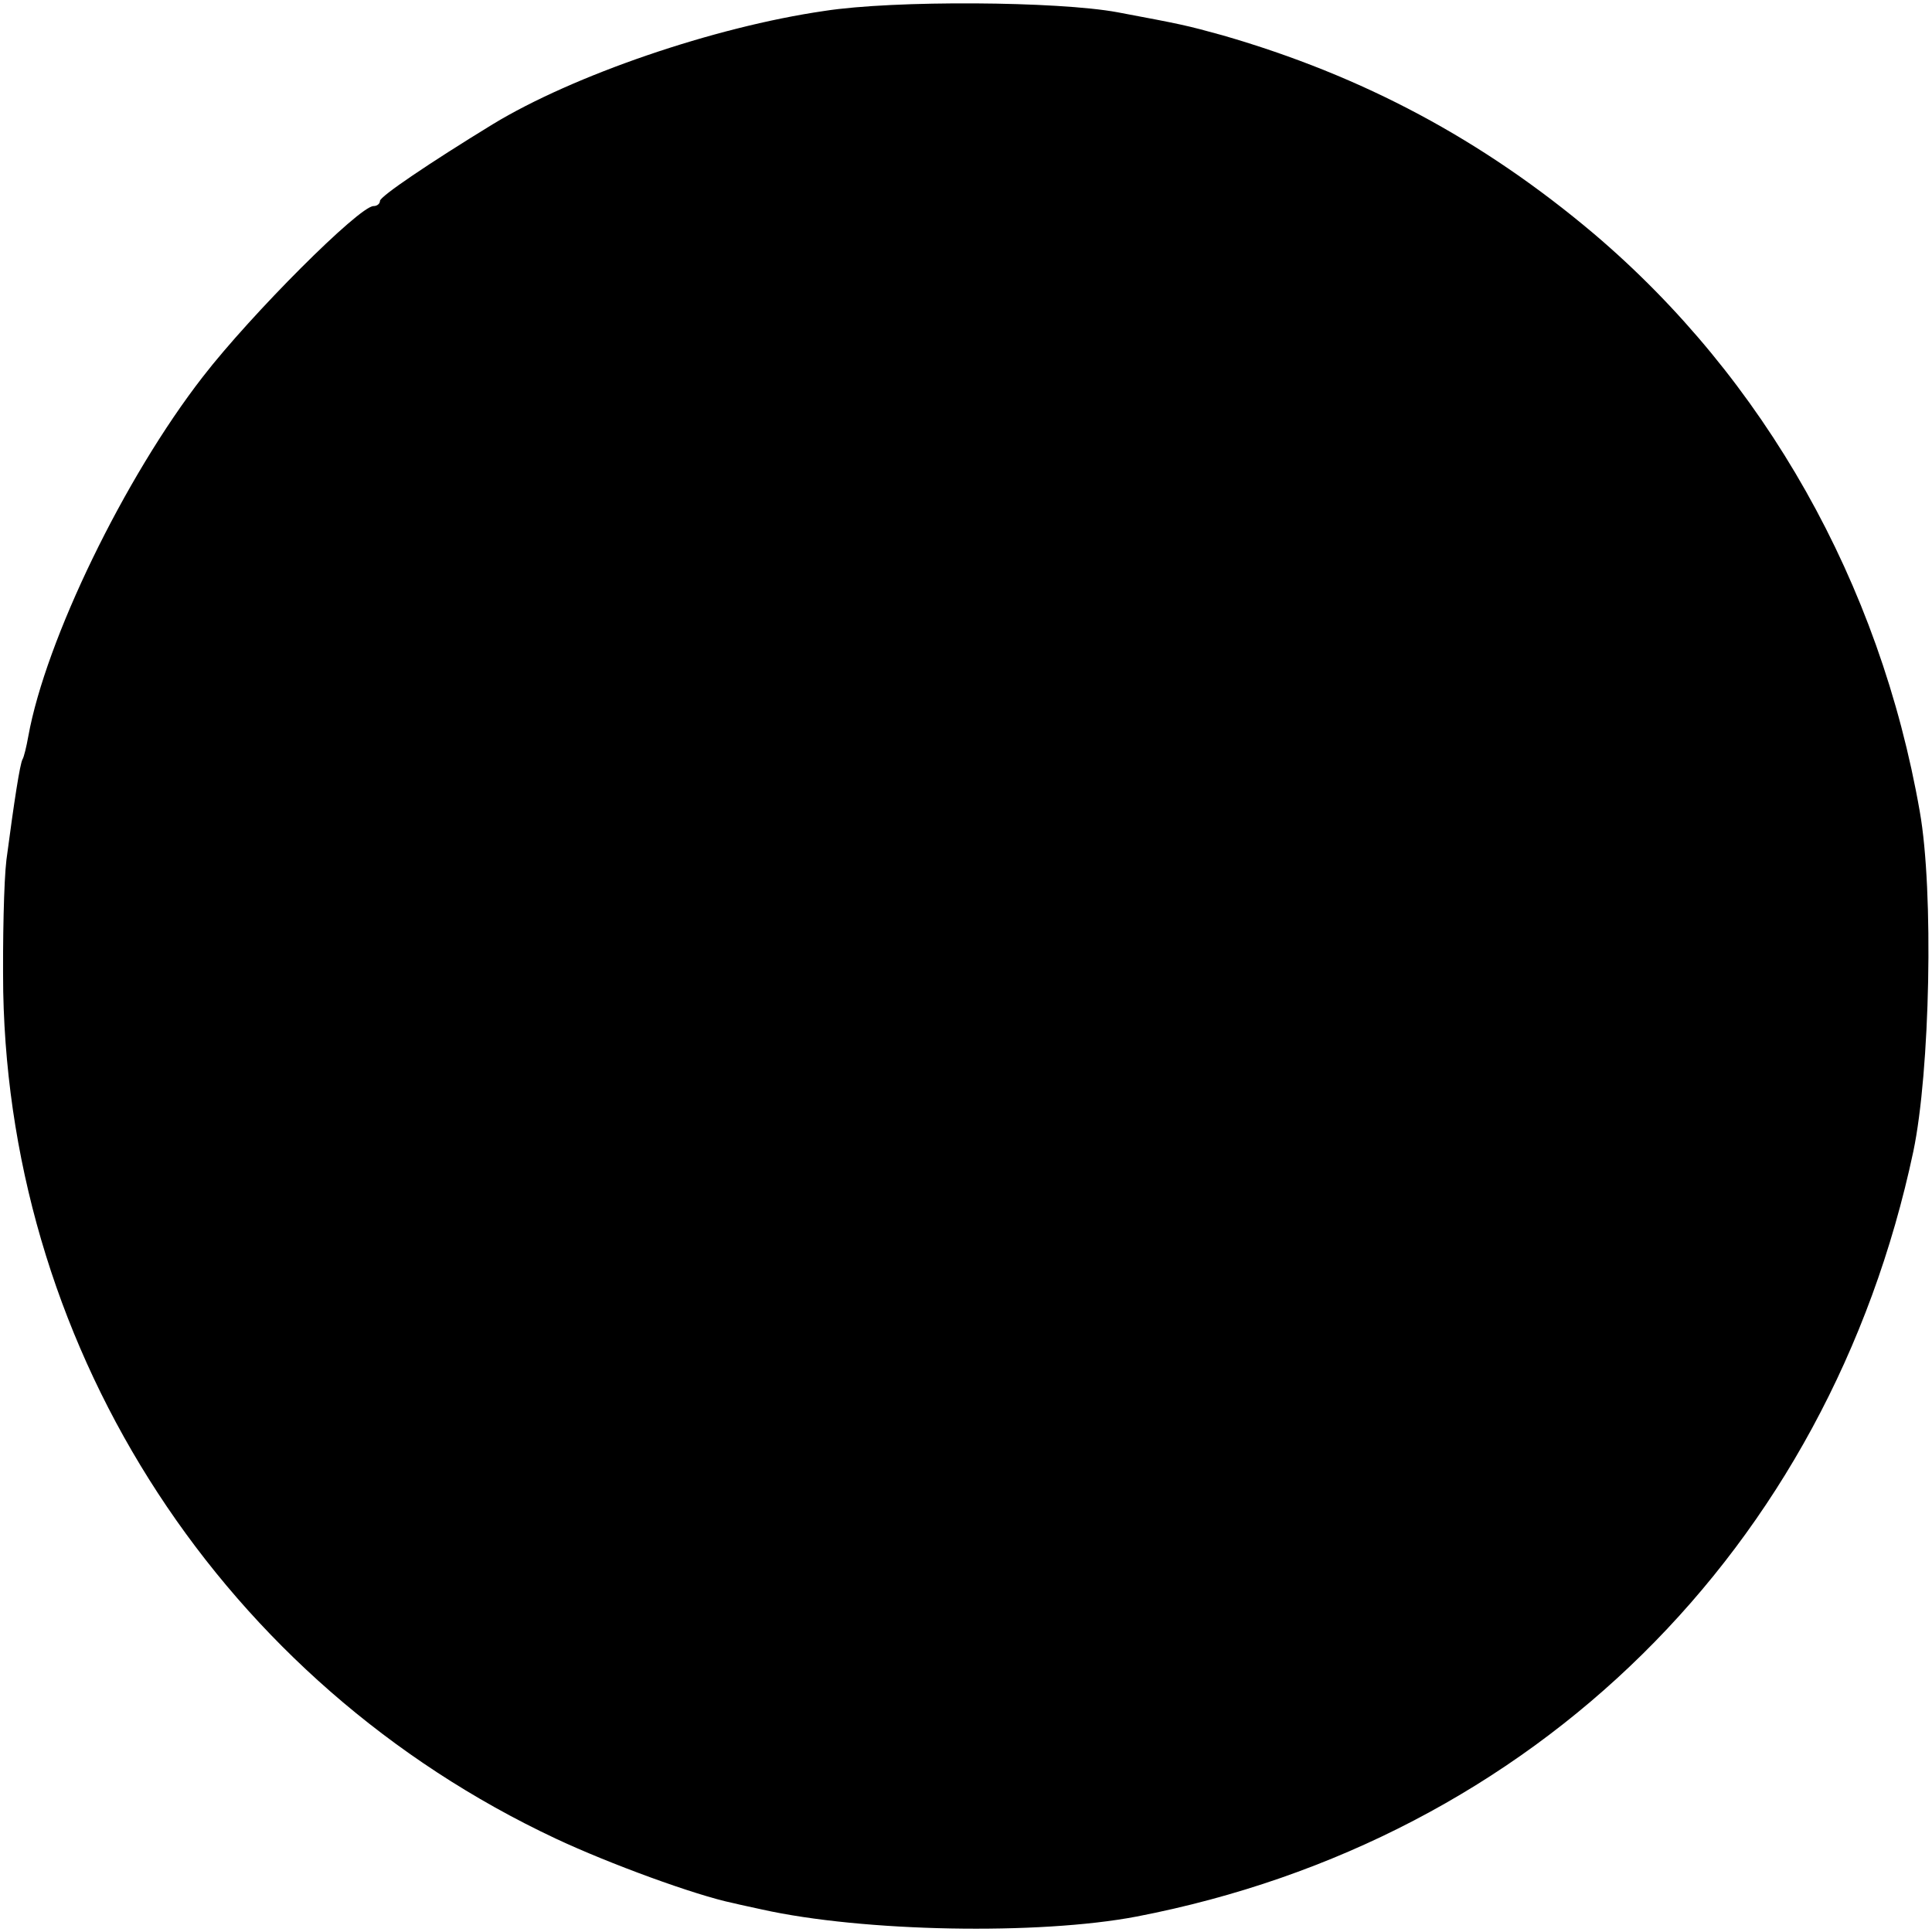
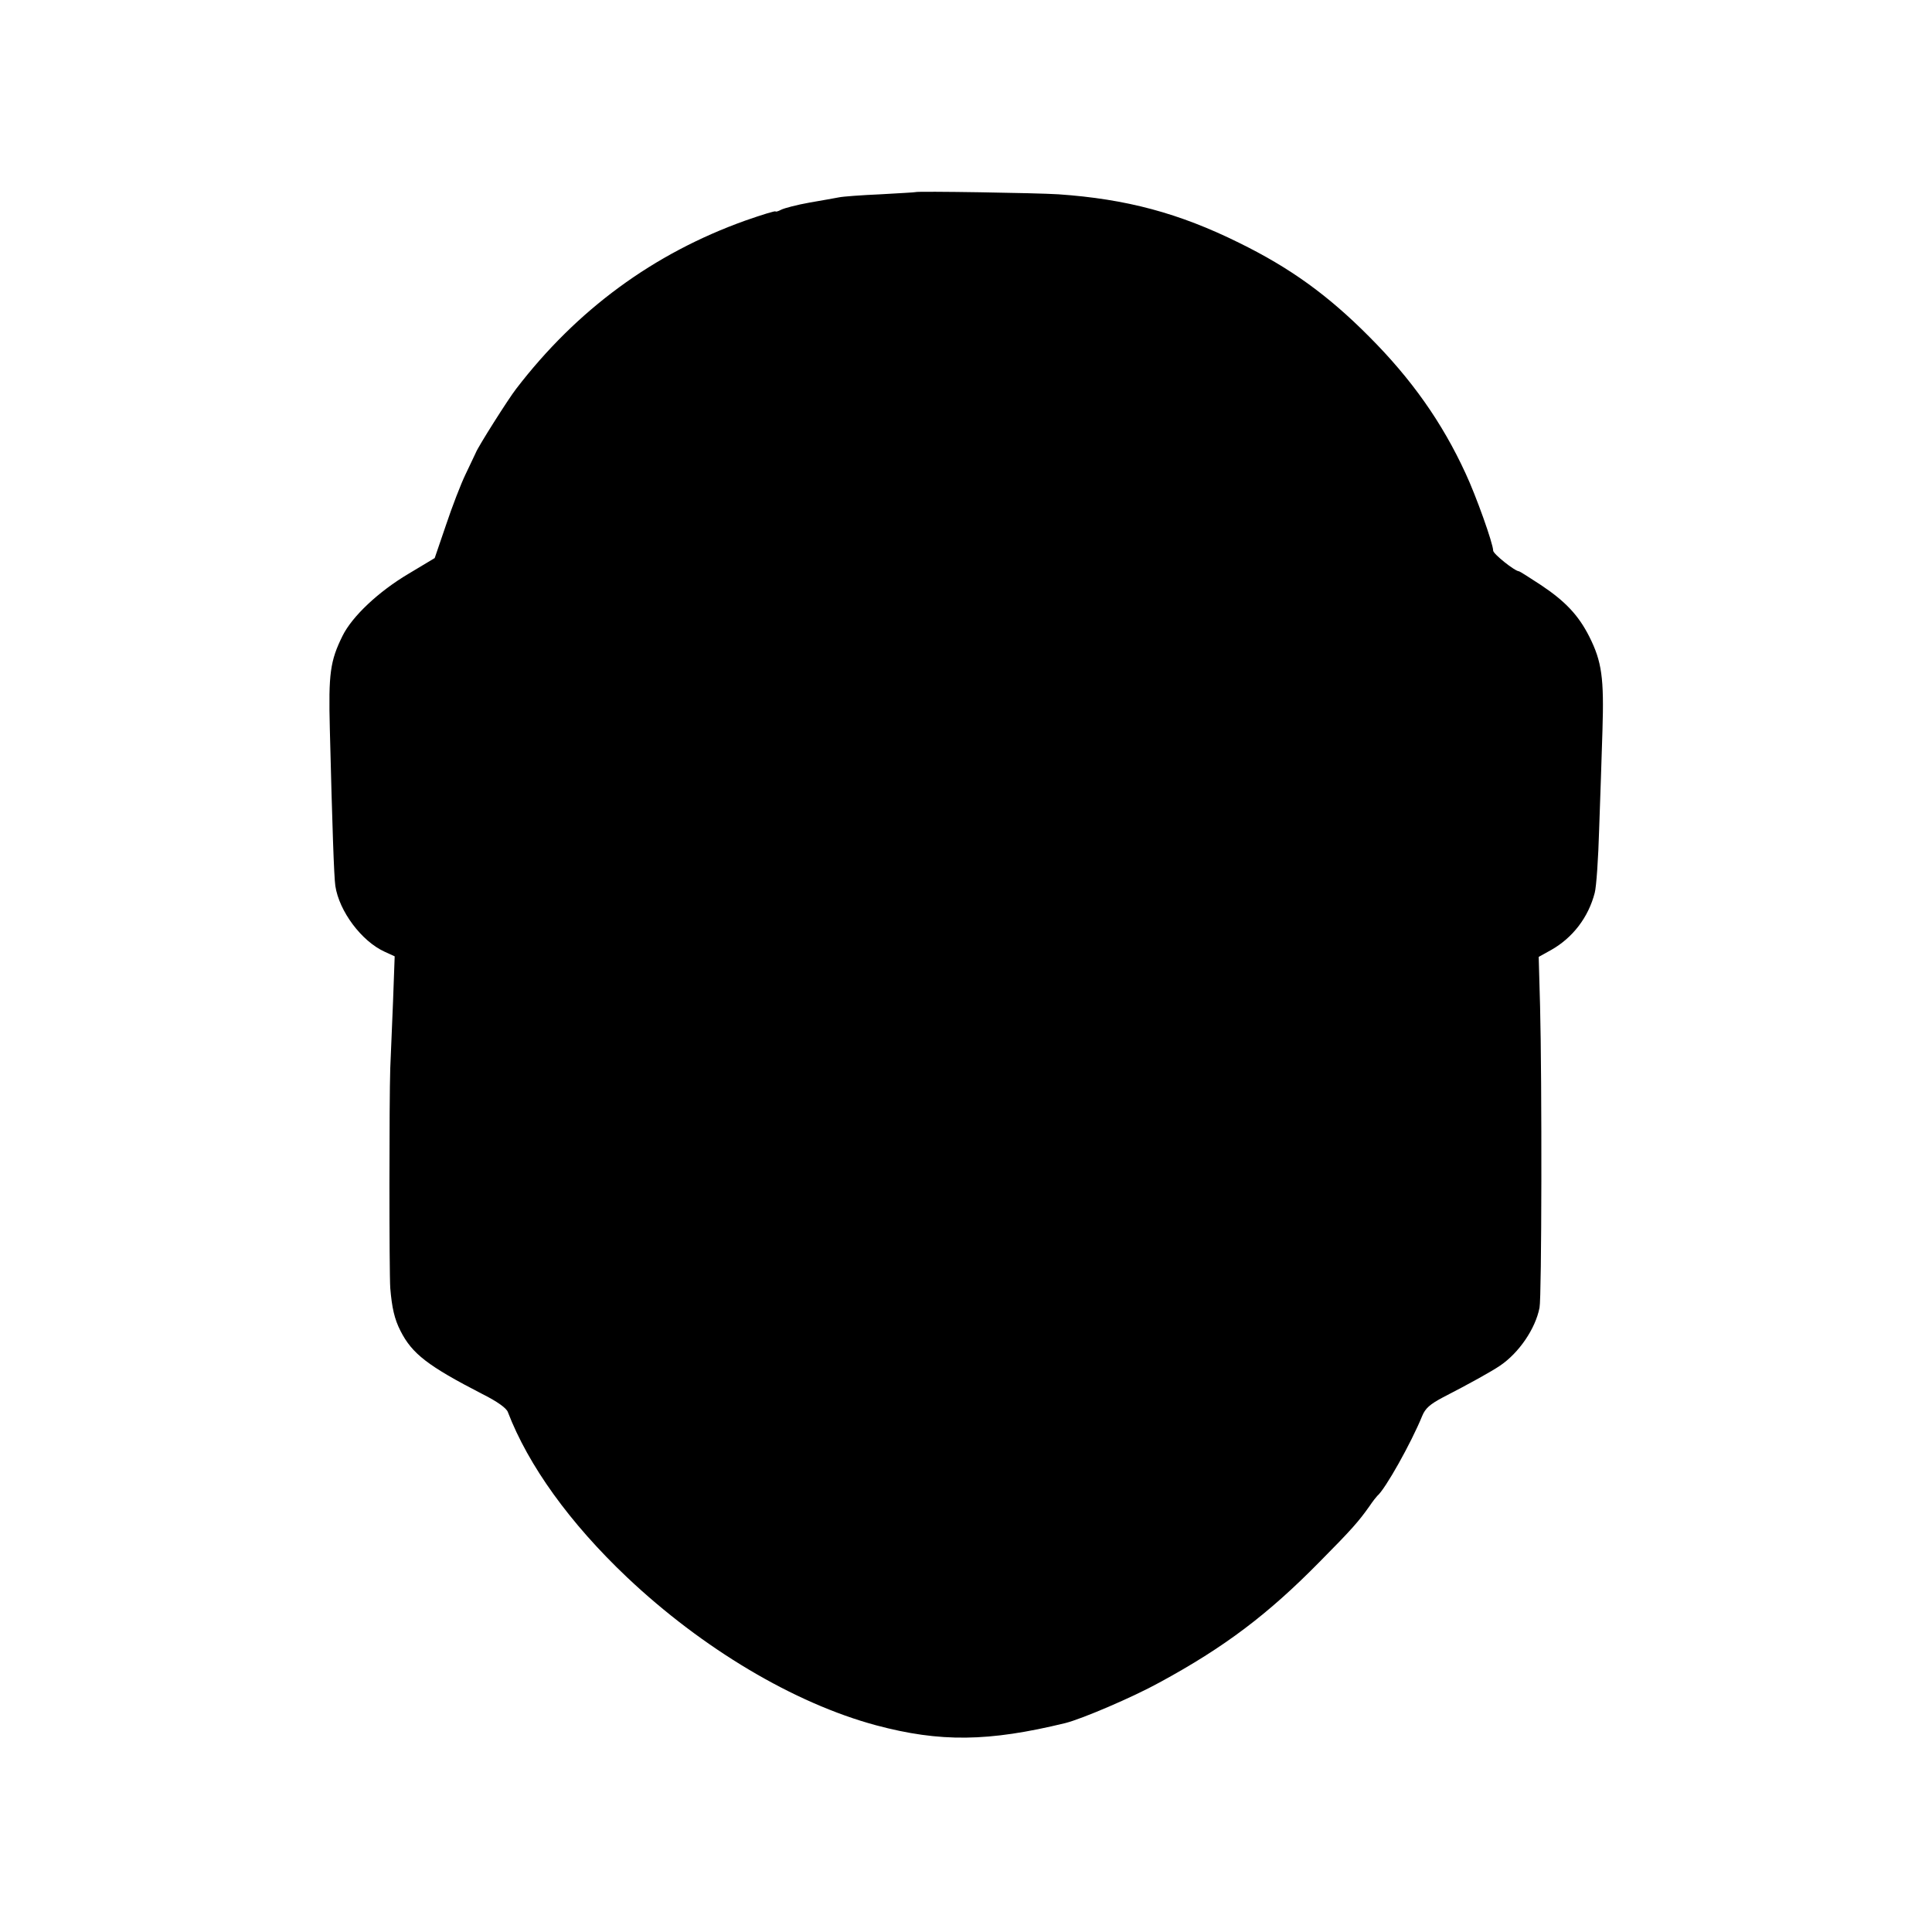
- <svg xmlns="http://www.w3.org/2000/svg" version="1.0" width="300pt" height="300pt" viewBox="0 0 300 300" preserveAspectRatio="xMidYMid meet">
-   <g transform="translate(0,300) scale(0.1,-0.1)" fill="#000000" stroke="none">
-     <path d="M1280 2983 c-172 -25 -390 -100 -515 -176 -98 -60 -175 -112 -175 -119 0 -4 -4 -8 -10 -8 -22 0 -190 -168 -265 -265 -122 -157 -244 -409 -271 -558 -3 -17 -7 -33 -9 -36 -4 -7 -13 -65 -25 -156 -4 -33 -6 -125 -5 -205 11 -564 343 -1073 858 -1315 83 -39 217 -88 275 -100 12 -3 32 -7 45 -10 157 -35 430 -40 582 -11 617 119 1075 571 1206 1188 26 124 32 404 10 528 -62 355 -241 672 -506 897 -173 146 -358 245 -576 308 -58 16 -63 17 -164 36 -92 17 -346 19 -455 2z" />
+ <svg xmlns="http://www.w3.org/2000/svg" version="1.0" width="700pt" height="700pt" viewBox="0 0 700 700" preserveAspectRatio="xMidYMid meet">
+   <g transform="translate(0,700) scale(0.1,-0.1)" fill="#000000" stroke="none">
+     <path d="M3317 6304 c-1 -1 -58 -4 -127 -8 -69 -3 -136 -8 -150 -11 -14 -3 -62 -11 -107 -19 -45 -8 -91 -20 -103 -26 -11 -6 -20 -8 -20 -6 0 3 -49 -12 -109 -33 -333 -119 -611 -323 -831 -610 -28 -36 -137 -208 -146 -231 -4 -8 -20 -43 -37 -78 -17 -35 -49 -118 -71 -184 l-41 -120 -95 -57 c-108 -64 -204 -154 -239 -225 -45 -91 -51 -137 -46 -336 9 -357 15 -535 20 -570 14 -92 95 -200 178 -238 l37 -17 -6 -165 c-4 -91 -8 -199 -10 -240 -4 -116 -4 -739 0 -797 6 -71 15 -112 37 -155 42 -83 99 -127 297 -229 54 -27 87 -51 92 -65 74 -193 224 -402 432 -599 273 -258 605 -456 902 -536 232 -62 407 -60 686 8 60 15 245 94 341 147 236 128 393 247 579 436 119 120 143 148 182 203 12 18 25 34 28 37 29 24 123 192 163 290 11 27 28 42 73 66 101 52 178 95 209 116 68 46 128 133 143 210 8 38 9 823 2 1092 l-5 179 45 25 c78 44 135 118 158 207 6 22 13 126 16 230 4 105 9 265 12 358 6 190 -2 250 -48 341 -39 77 -87 128 -176 187 -41 27 -76 49 -78 49 -15 0 -94 63 -94 75 0 25 -62 199 -100 280 -85 185 -197 343 -350 496 -150 151 -287 249 -470 339 -218 108 -409 159 -655 176 -74 5 -513 12 -518 8z" />
  </g>
</svg>
